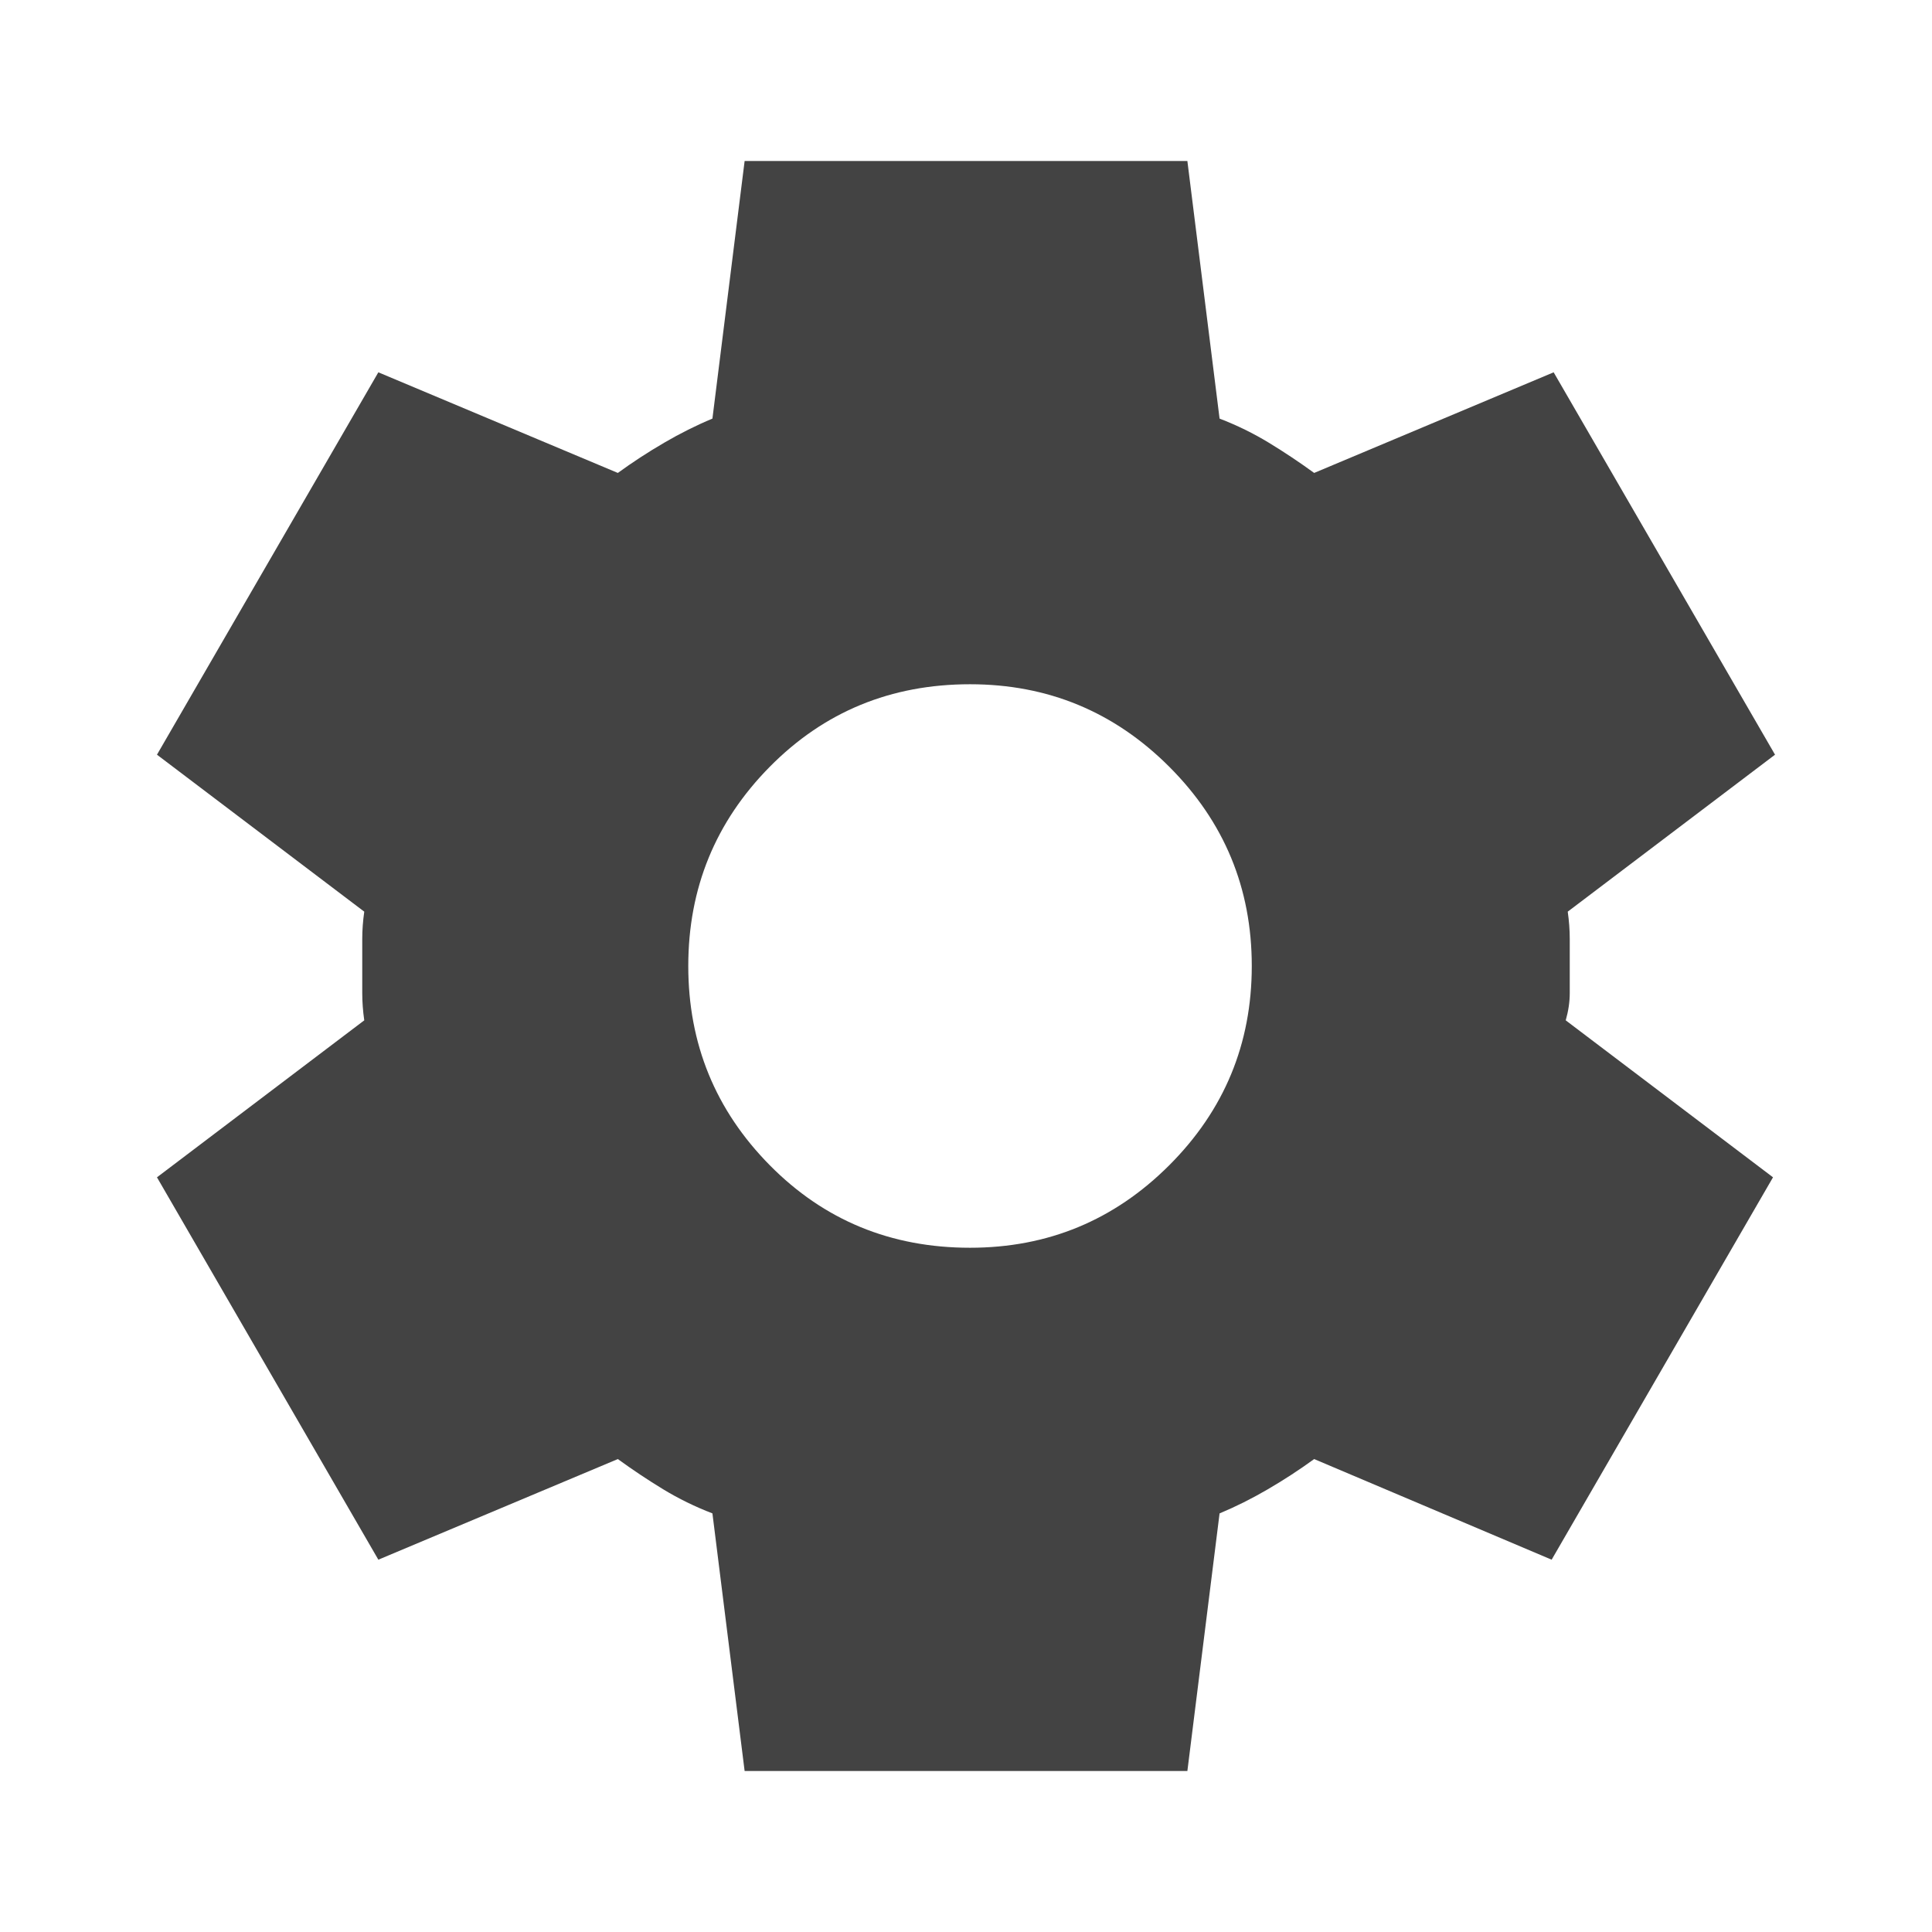
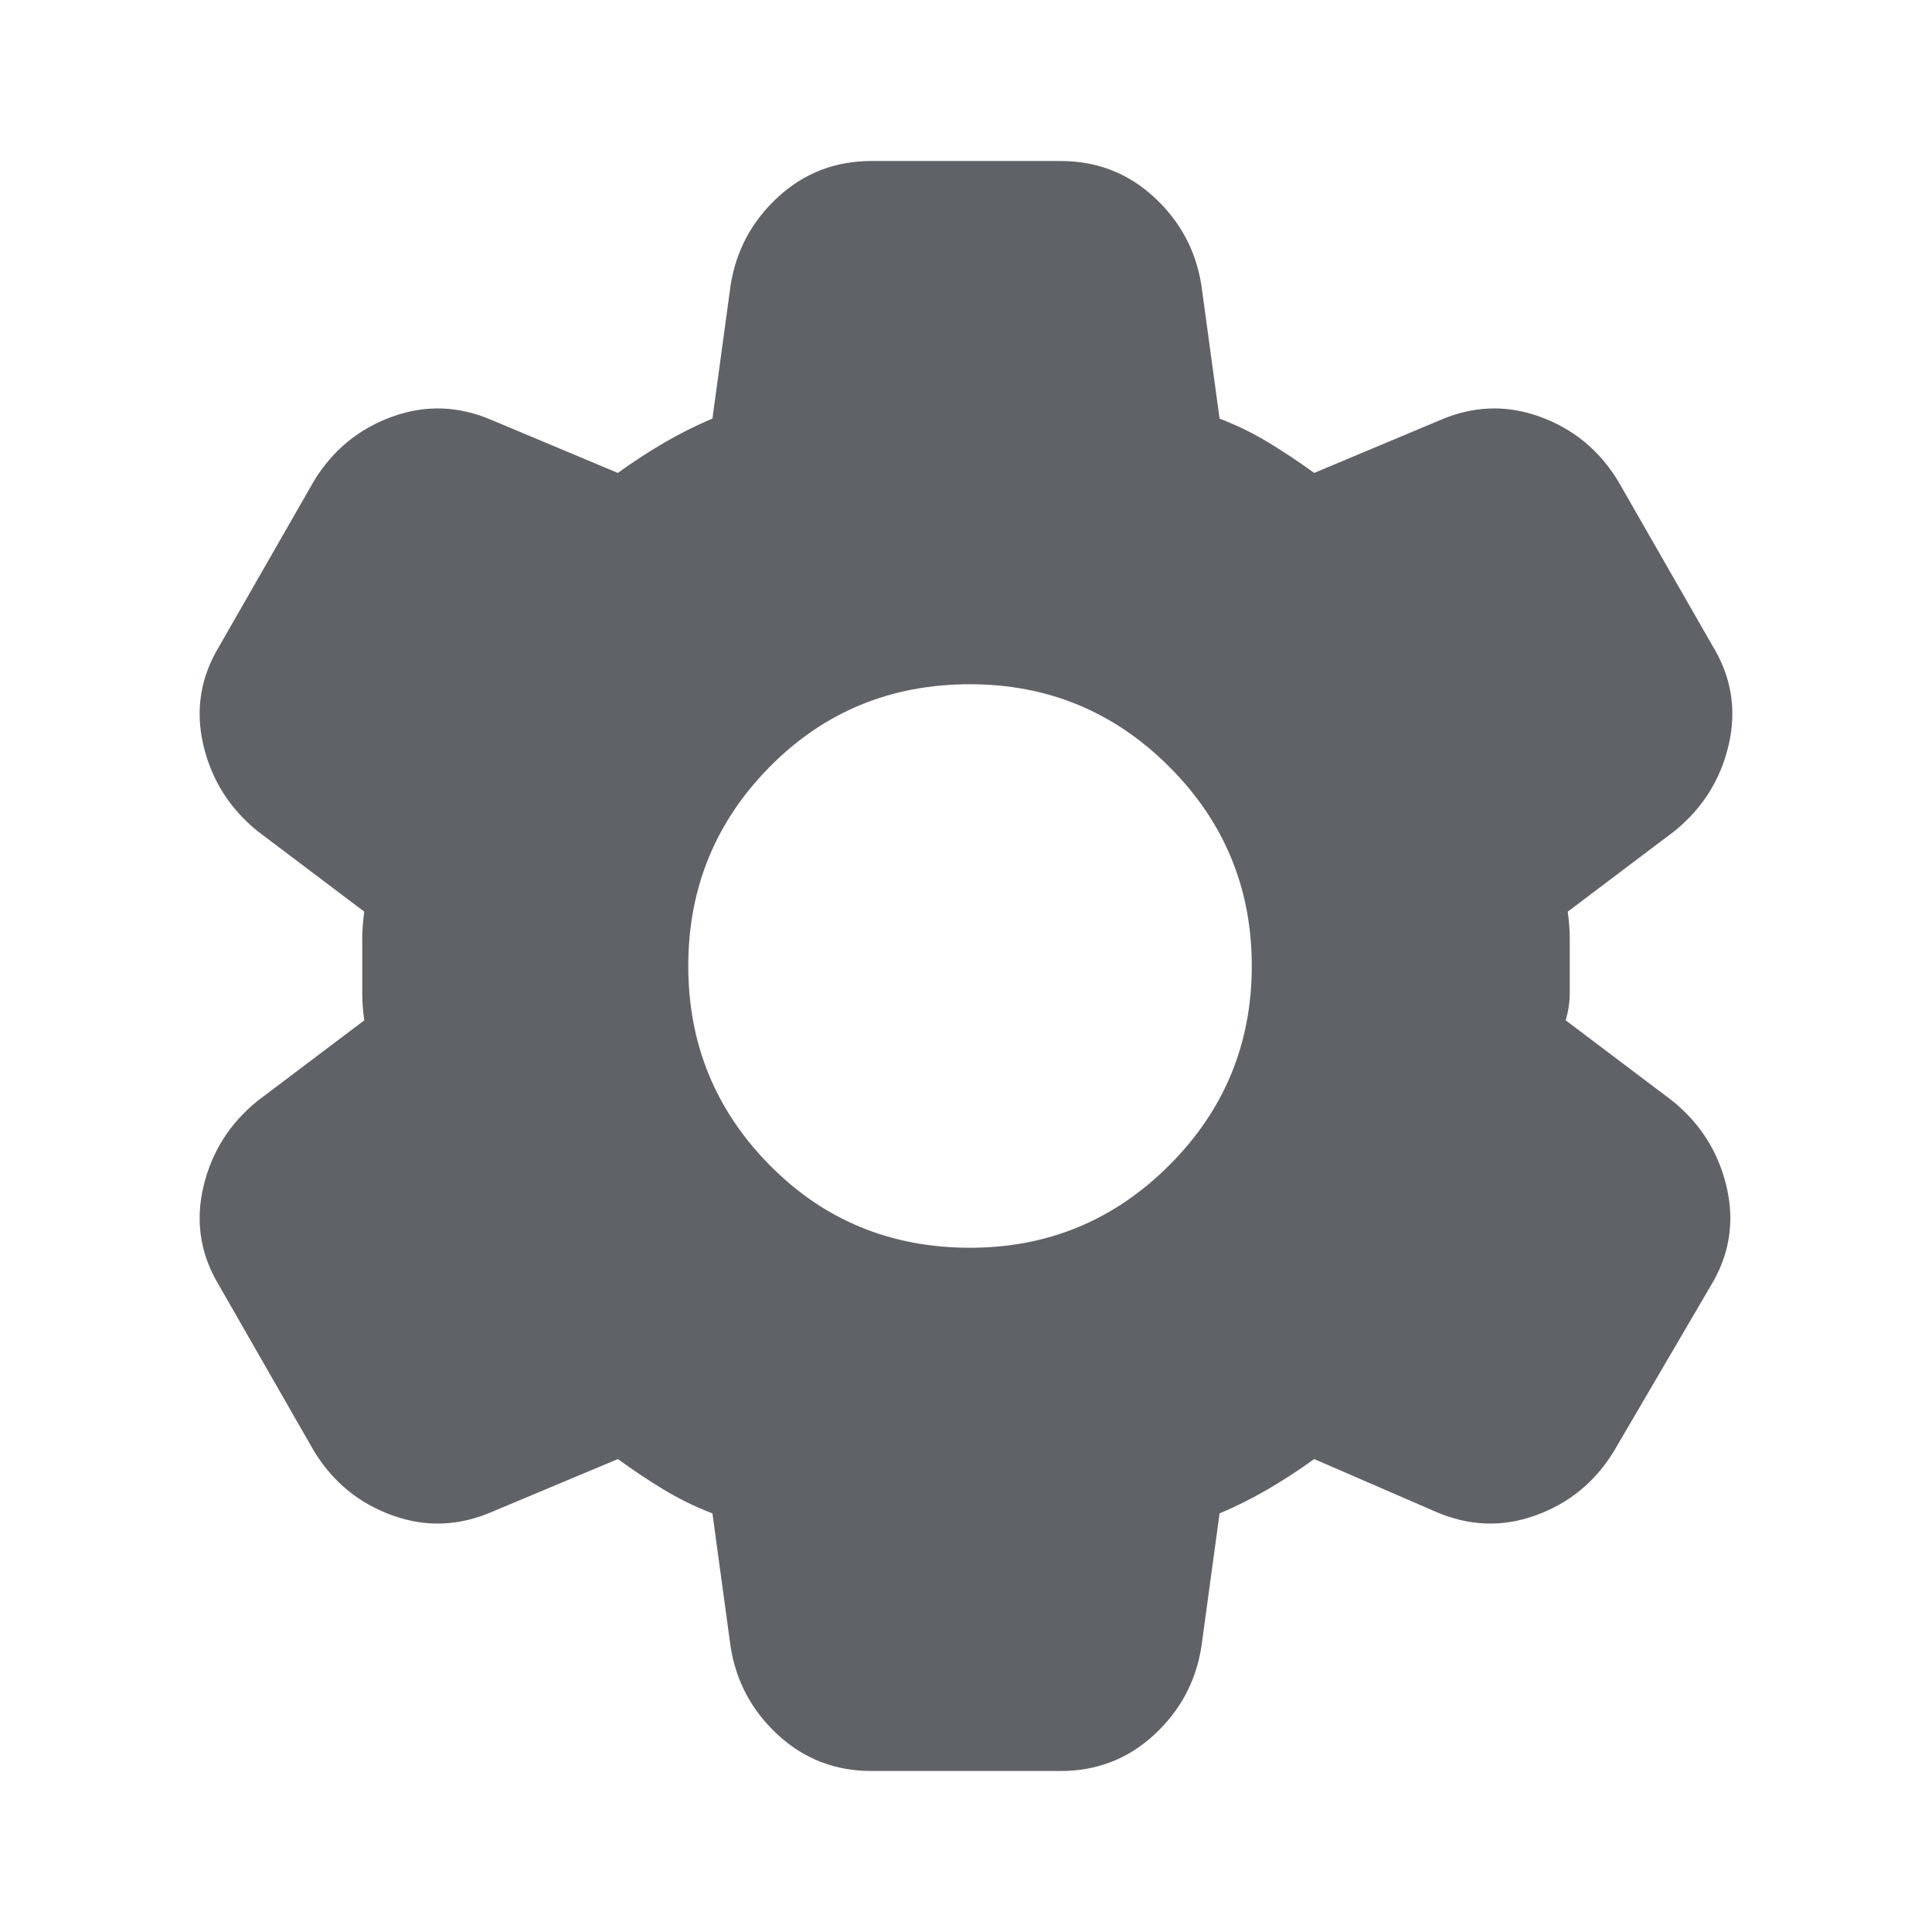
- <svg xmlns="http://www.w3.org/2000/svg" height="24px" viewBox="0 -960 960 960" width="24px" fill="#434343">
-   <path d="m370-80-16-128q-13-5-24.5-12T307-235l-119 50L78-375l103-78q-1-7-1-13.5v-27q0-6.5 1-13.5L78-585l110-190 119 50q11-8 23-15t24-12l16-128h220l16 128q13 5 24.5 12t22.5 15l119-50 110 190-103 78q1 7 1 13.5v27q0 6.5-2 13.5l103 78-110 190-118-50q-11 8-23 15t-24 12L590-80H370Zm112-260q58 0 99-41t41-99q0-58-41-99t-99-41q-59 0-99.5 41T342-480q0 58 40.5 99t99.5 41Z" />
+ <svg xmlns="http://www.w3.org/2000/svg" height="24px" viewBox="0 -960 960 960" width="24px" fill="#5f6368">
+   <path d="M433-80q-27 0-46.5-18T363-142l-9-66q-13-5-24.5-12T307-235l-62 26q-25 11-50 2t-39-32l-47-82q-14-23-8-49t27-43l53-40q-1-7-1-13.5v-27q0-6.5 1-13.5l-53-40q-21-17-27-43t8-49l47-82q14-23 39-32t50 2l62 26q11-8 23-15t24-12l9-66q4-26 23.5-44t46.5-18h94q27 0 46.5 18t23.5 44l9 66q13 5 24.5 12t22.5 15l62-26q25-11 50-2t39 32l47 82q14 23 8 49t-27 43l-53 40q1 7 1 13.5v27q0 6.5-2 13.5l53 40q21 17 27 43t-8 49l-48 82q-14 23-39 32t-50-2l-60-26q-11 8-23 15t-24 12l-9 66q-4 26-23.5 44T527-80h-94Zm49-260q58 0 99-41t41-99q0-58-41-99t-99-41q-59 0-99.5 41T342-480q0 58 40.5 99t99.5 41Z" />
</svg>
